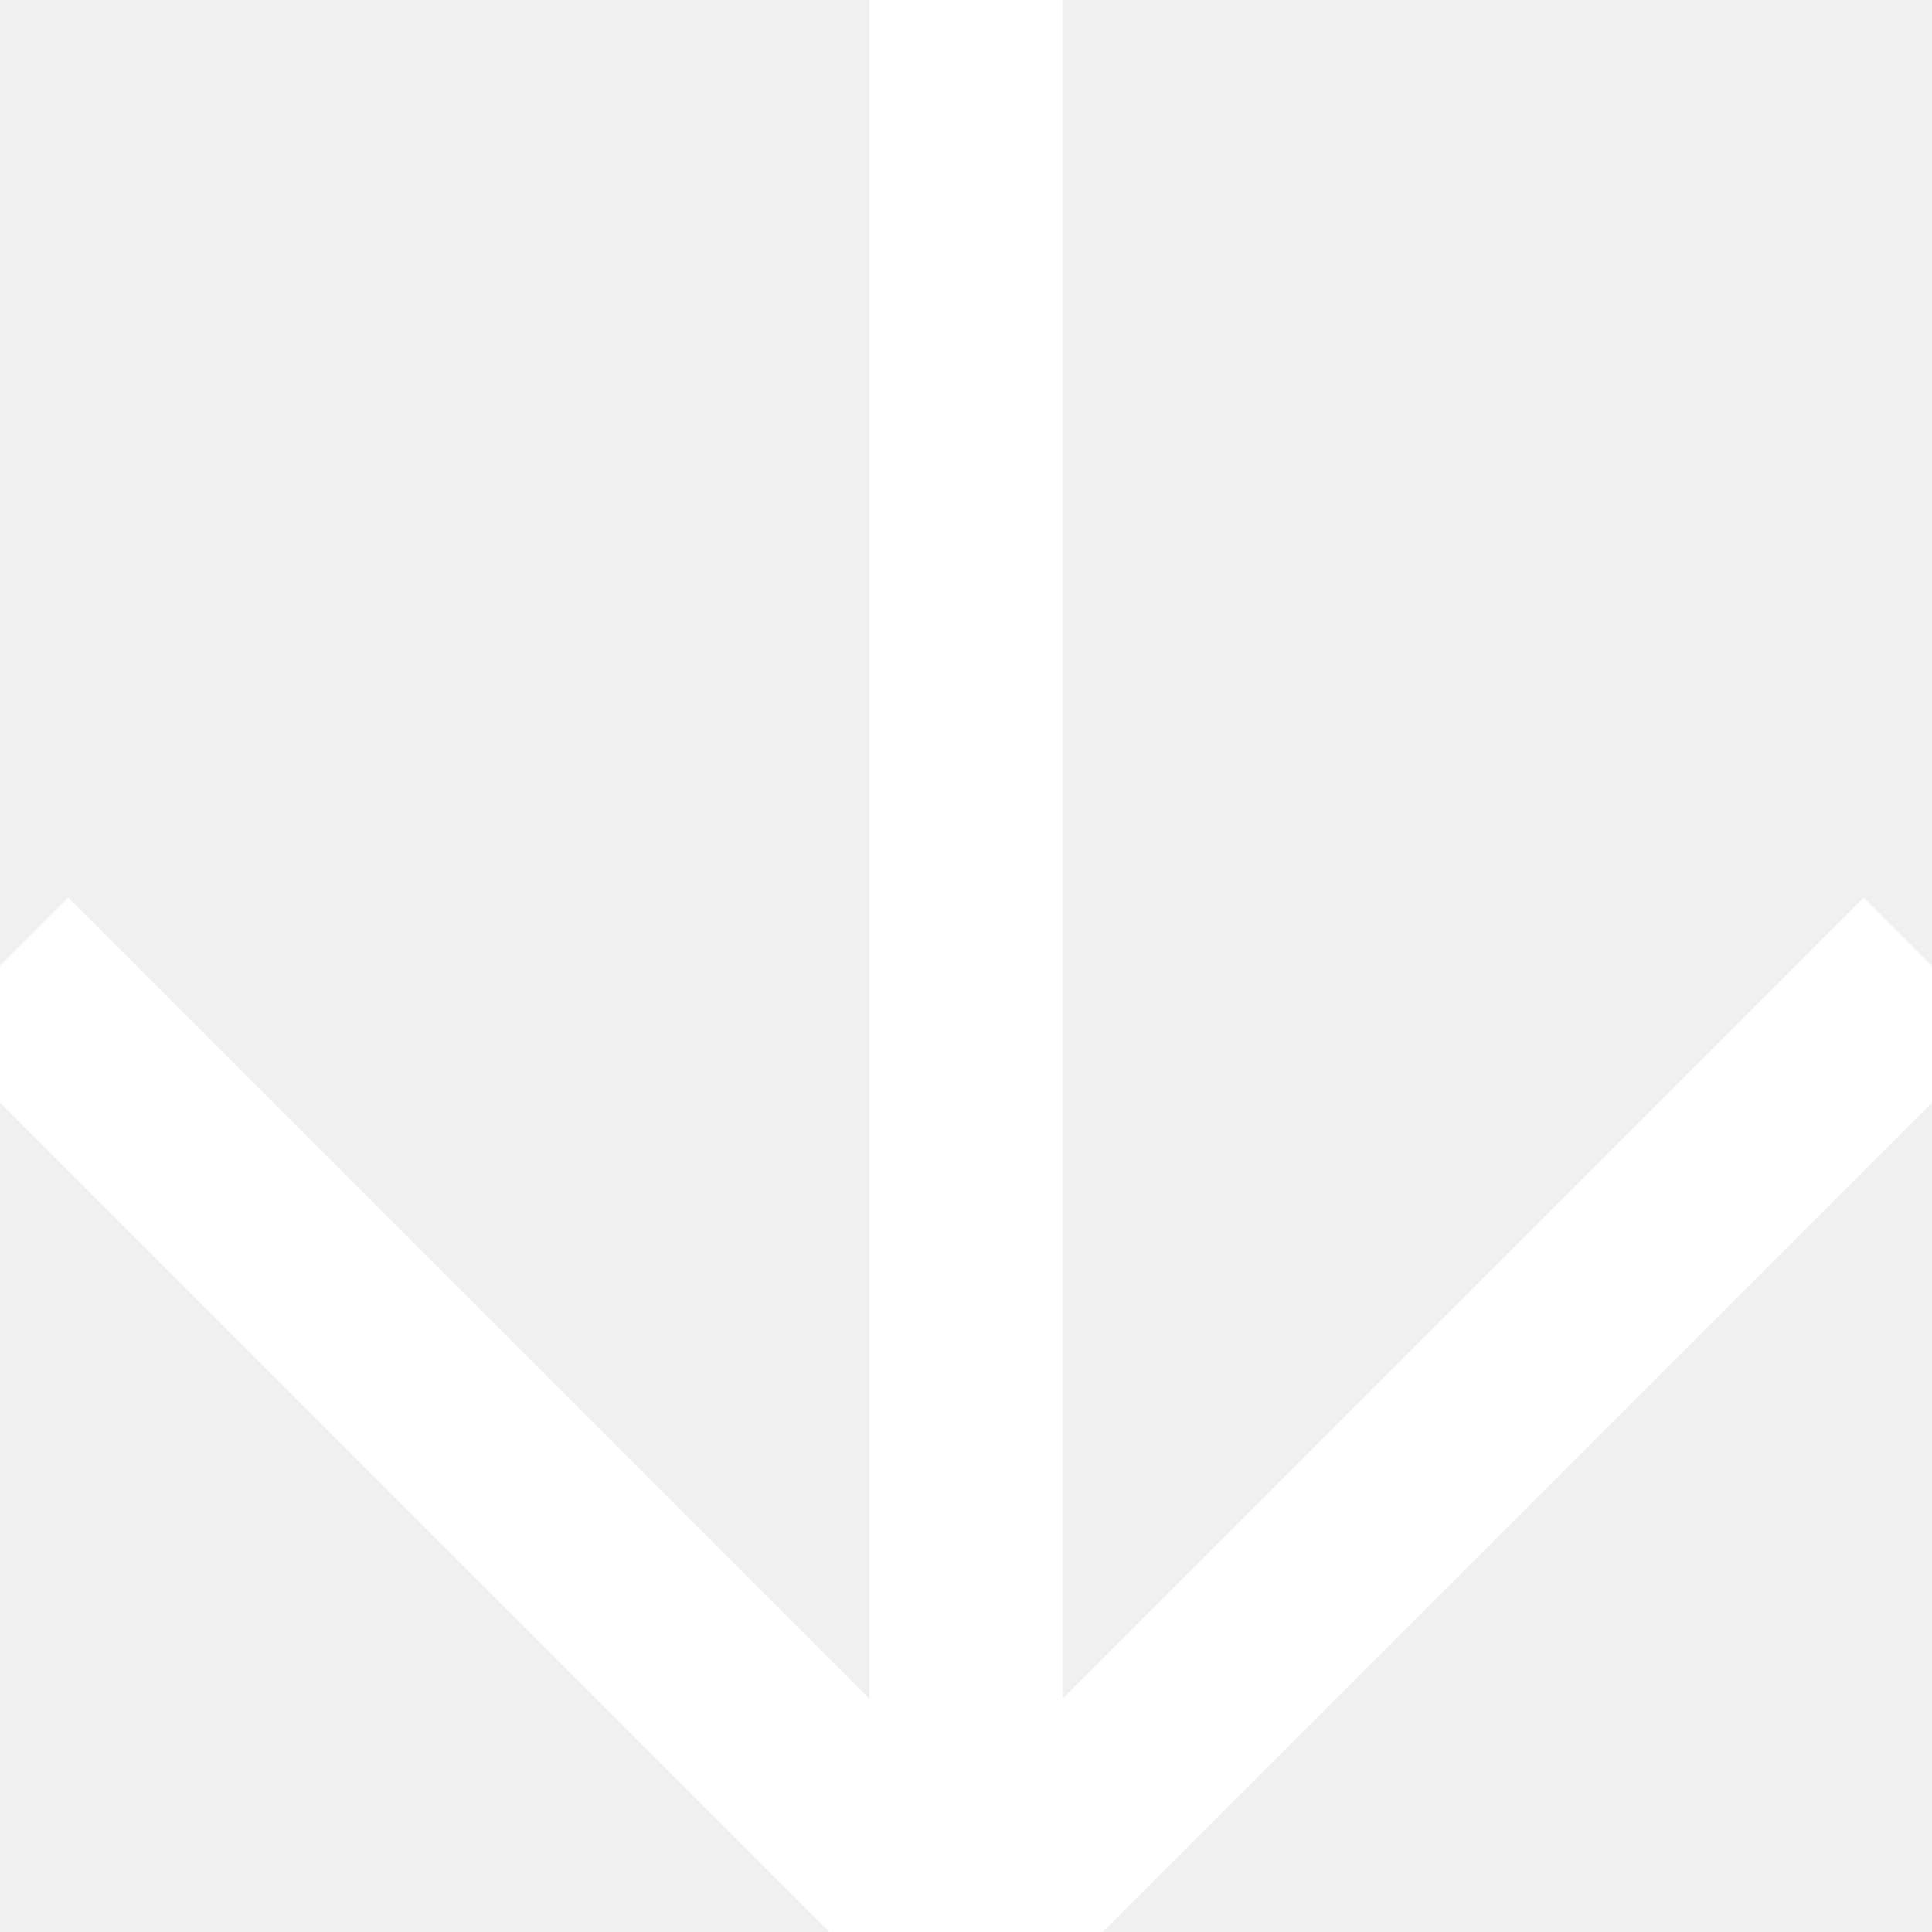
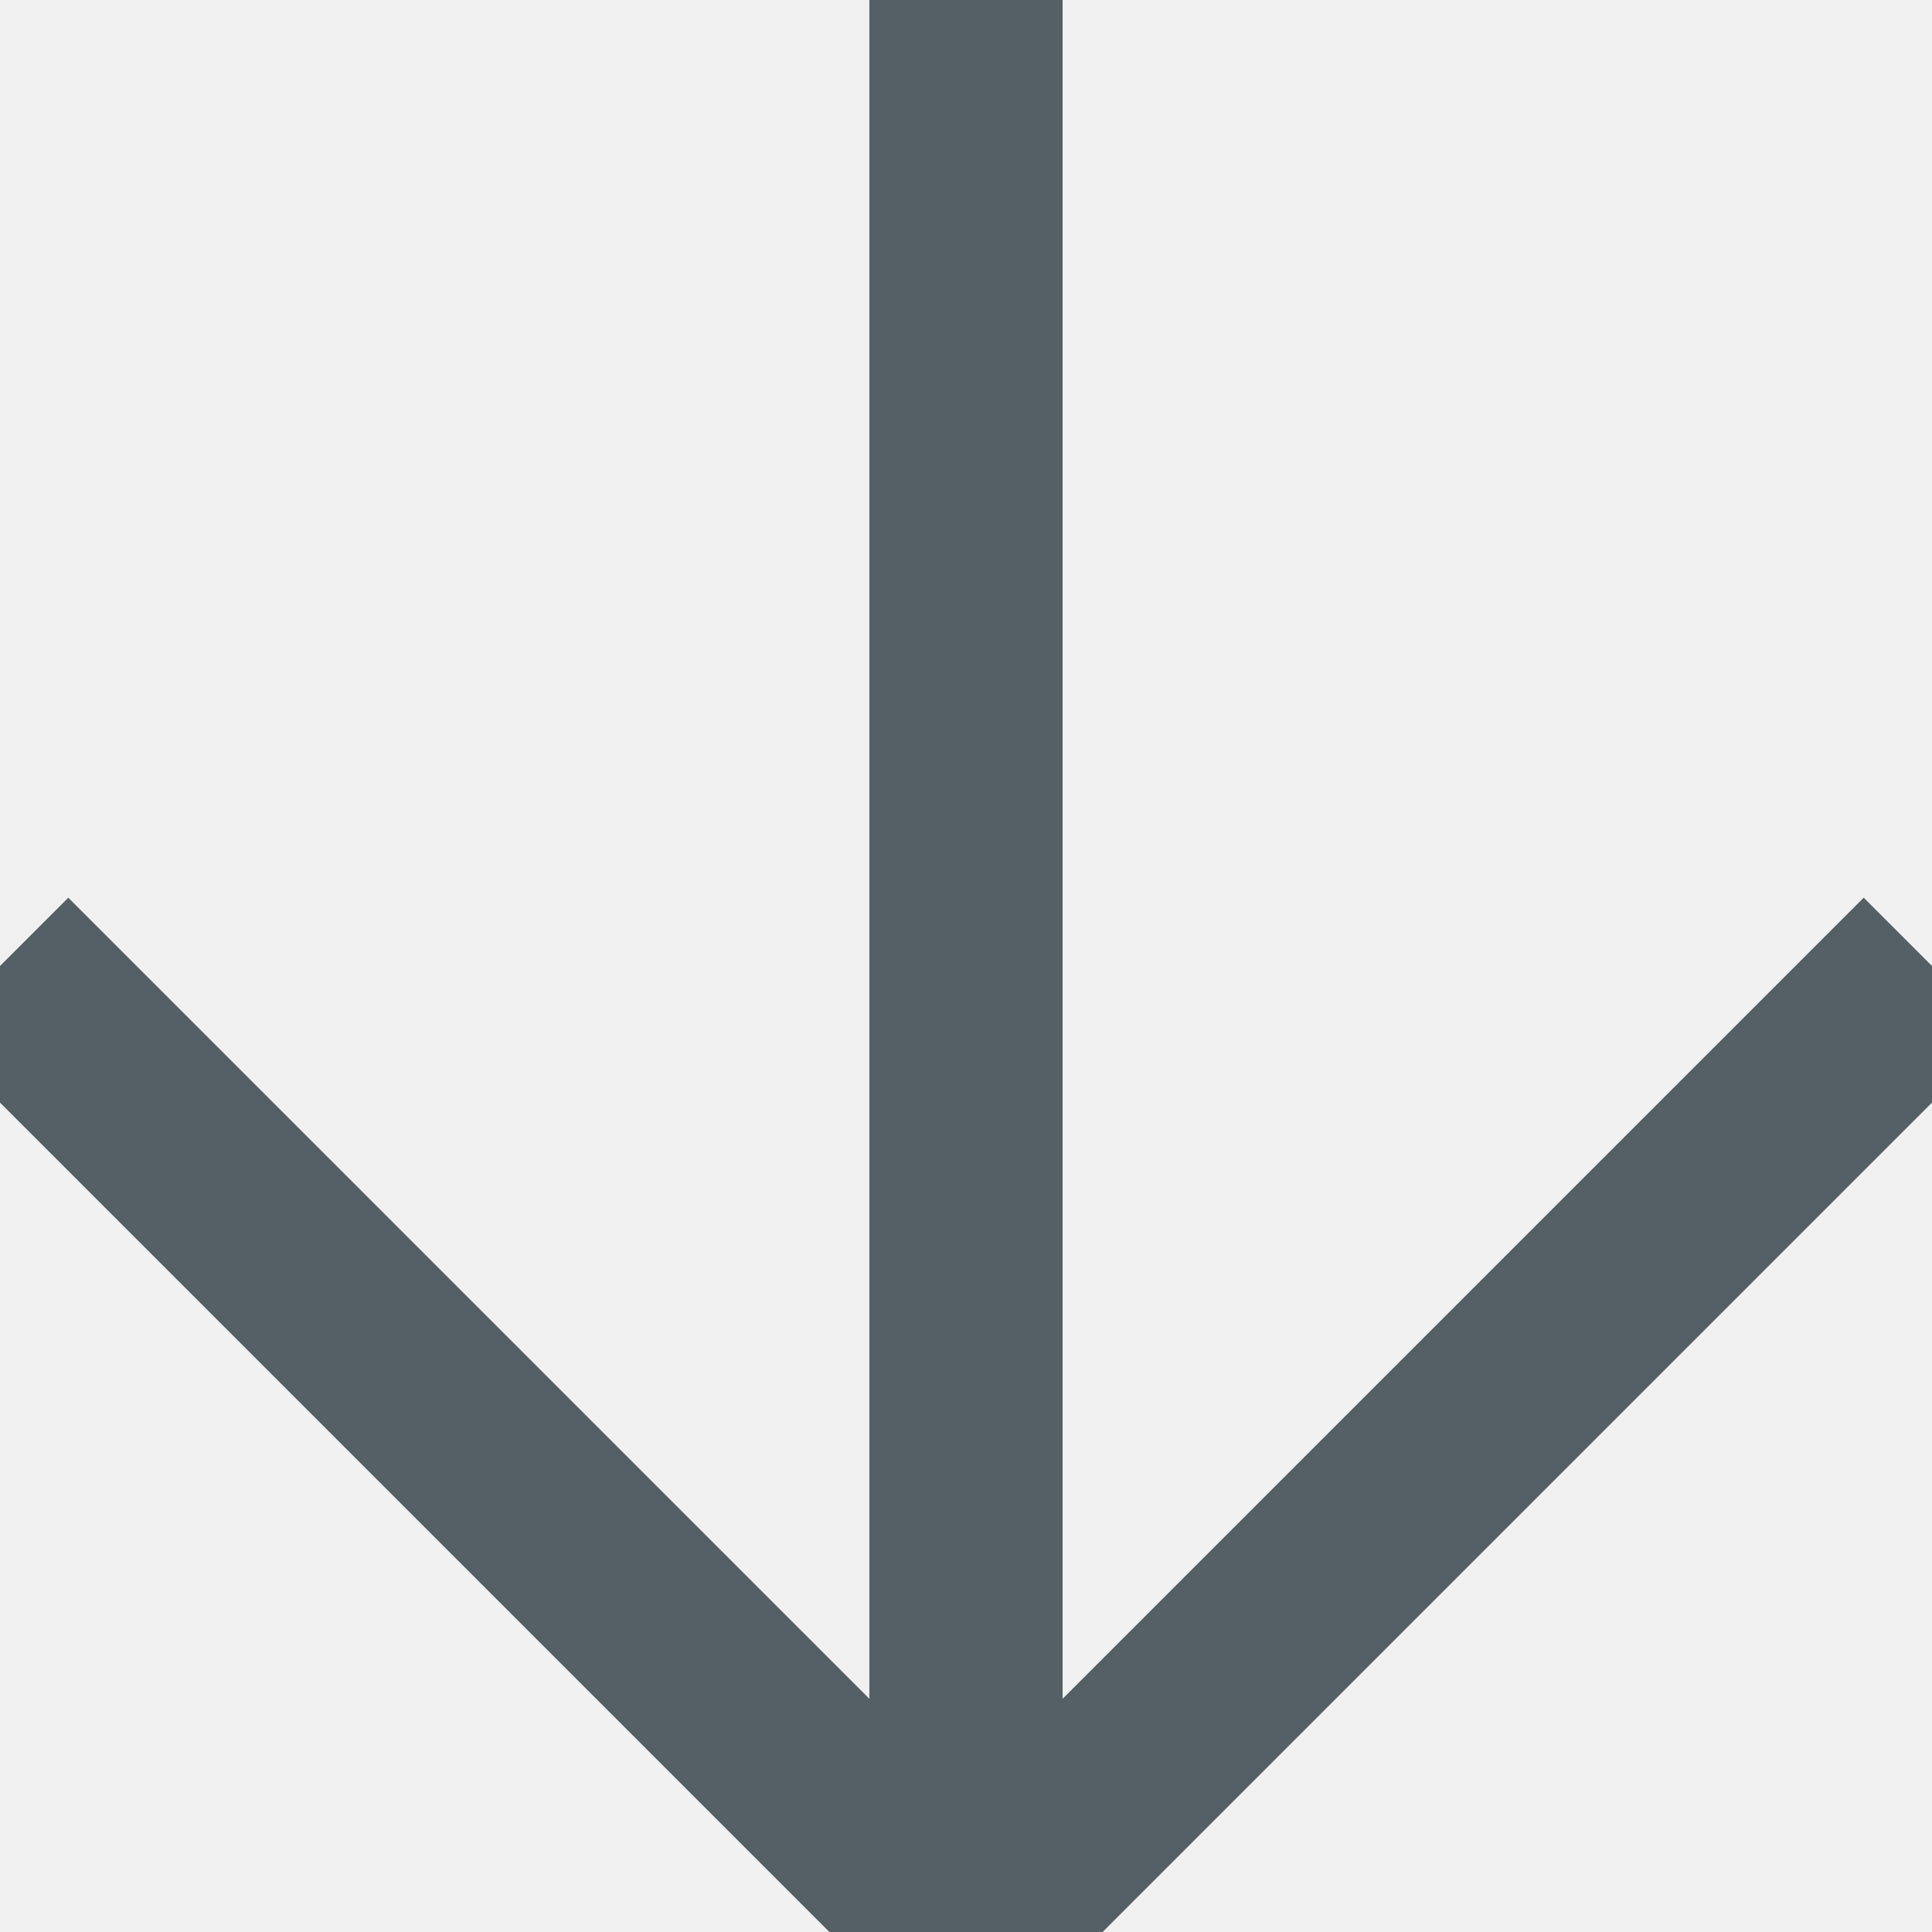
<svg xmlns="http://www.w3.org/2000/svg" width="30px" height="30px" viewBox="0 0 30 30" zoomAndPan="disable" preserveAspectRatio="none">
-   <style type="text/css"> line { stroke: #ffffff; stroke-width: 3; } </style>
+   <style type="text/css"> line { stroke: #545f66; stroke-width: 3; } </style>
  <line x1="0" y1="15" x2="15" y2="30" />
  <line x1="30" y1="15" x2="15" y2="30" />
  <line x1="15" y1="30" x2="15" y2="0" />
</svg>
